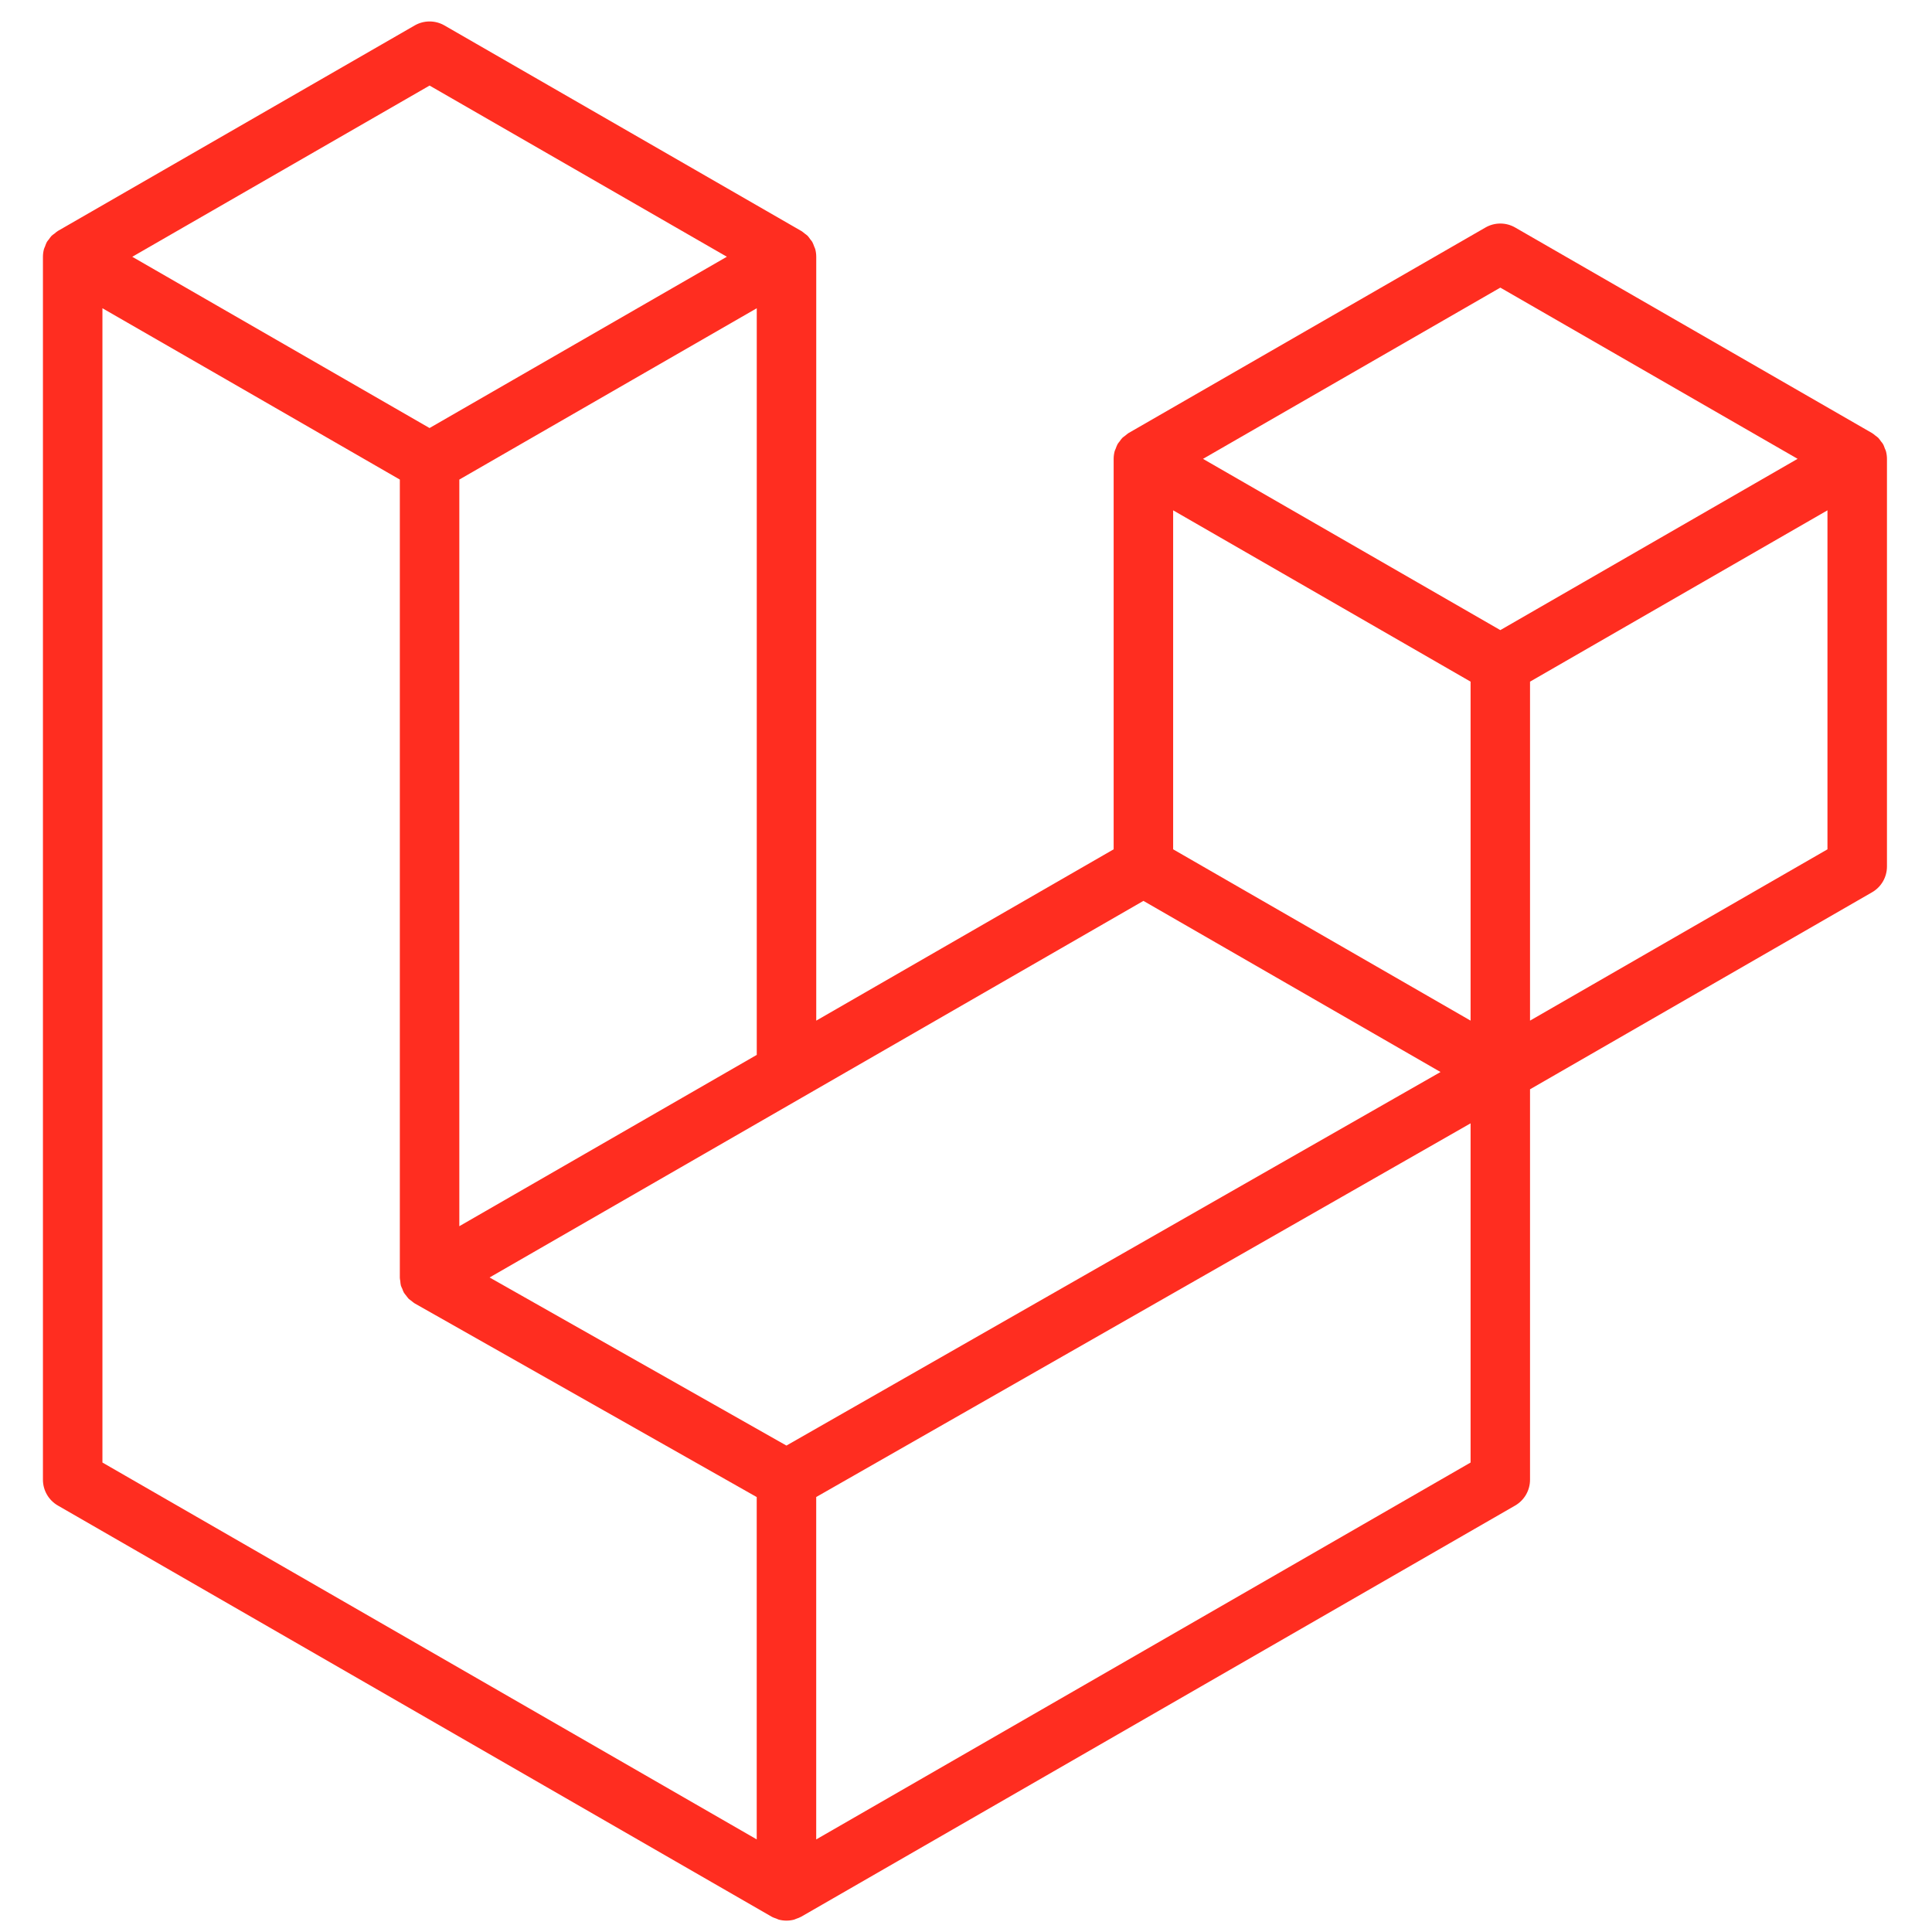
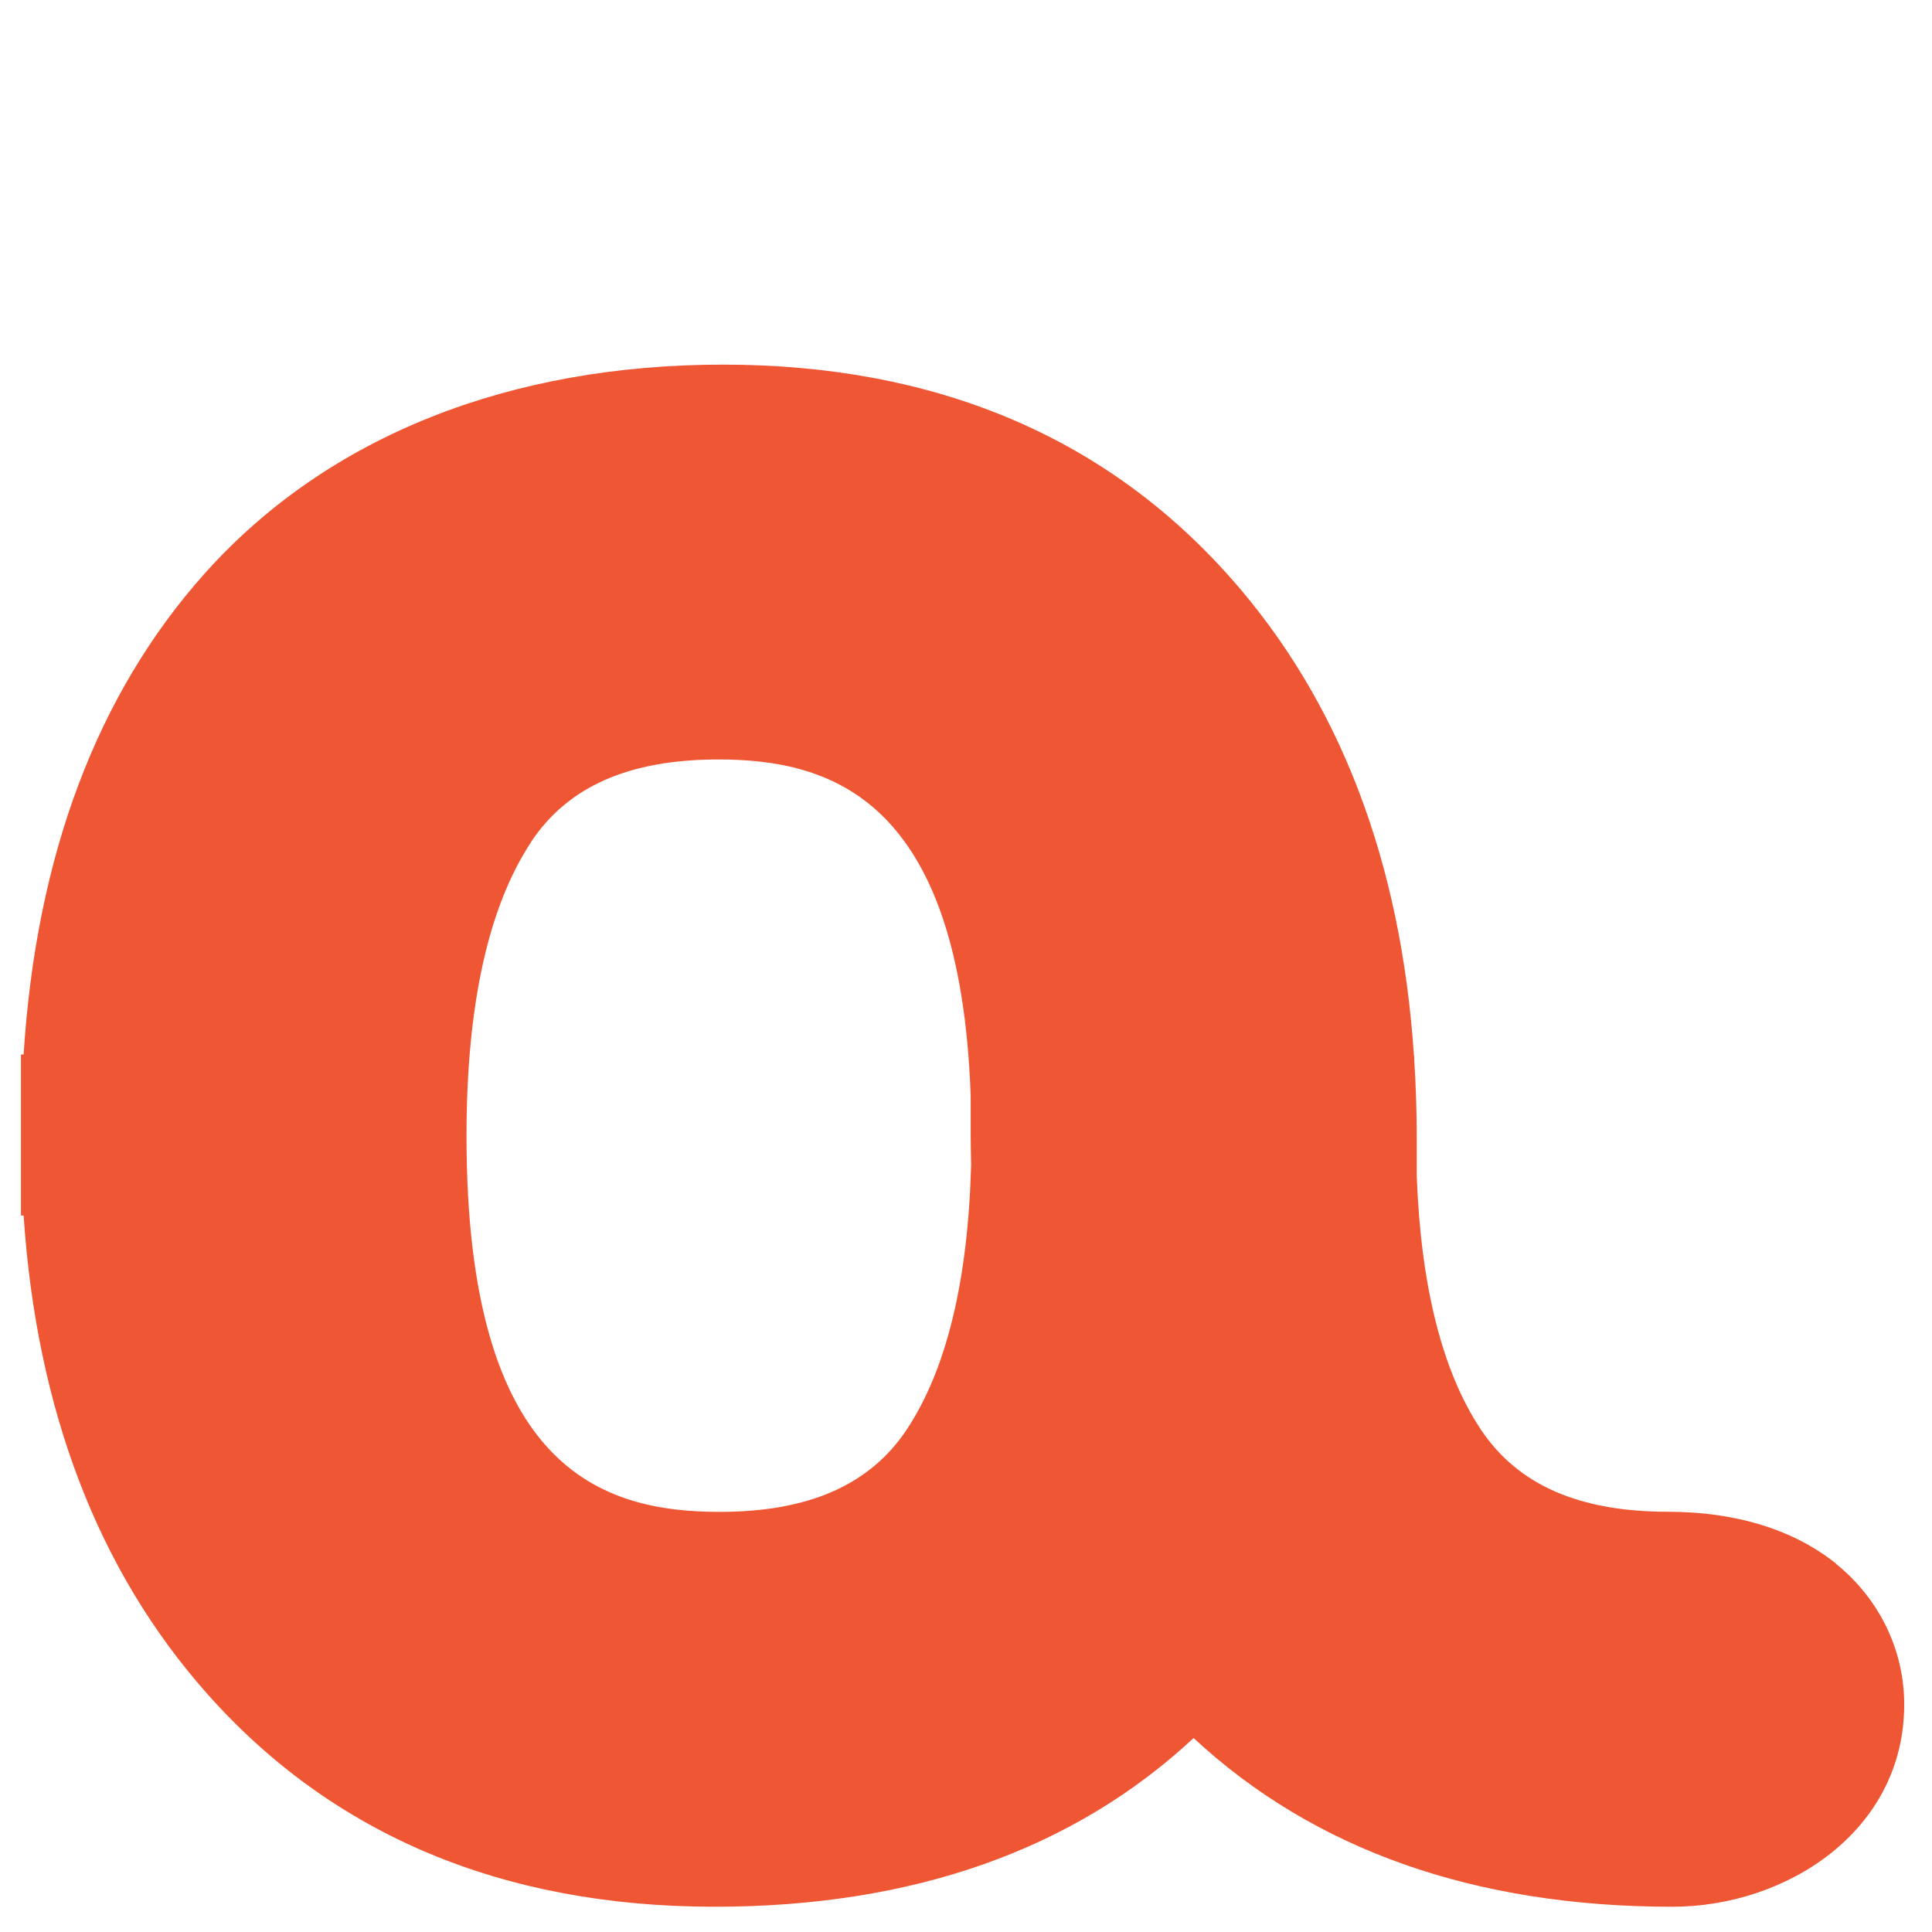
- <svg xmlns="http://www.w3.org/2000/svg" width="166" height="166" viewBox="0 0 166 166" fill="none">
-   <path fill-rule="evenodd" clip-rule="evenodd" d="M162.041 38.759C162.099 38.977 162.129 39.201 162.13 39.426V74.452C162.13 74.902 162.011 75.344 161.786 75.733C161.561 76.122 161.237 76.444 160.847 76.668L131.462 93.594V127.141C131.462 128.054 130.977 128.897 130.186 129.357L68.847 164.683C68.707 164.763 68.554 164.814 68.401 164.868C68.343 164.887 68.289 164.922 68.228 164.938C67.8 165.051 67.349 165.051 66.92 164.938C66.85 164.919 66.786 164.881 66.719 164.855C66.579 164.804 66.432 164.76 66.298 164.683L4.972 129.357C4.583 129.133 4.259 128.81 4.034 128.421C3.808 128.032 3.69 127.591 3.689 127.141L3.689 22.063C3.689 21.834 3.721 21.61 3.779 21.393C3.798 21.32 3.843 21.253 3.868 21.179C3.916 21.045 3.961 20.908 4.031 20.783C4.079 20.7 4.149 20.633 4.206 20.557C4.28 20.454 4.347 20.349 4.433 20.26C4.506 20.186 4.602 20.132 4.685 20.068C4.778 19.992 4.861 19.909 4.966 19.848L35.633 2.185C36.022 1.961 36.462 1.844 36.91 1.844C37.358 1.844 37.798 1.961 38.186 2.185L68.851 19.848H68.857C68.959 19.912 69.045 19.992 69.138 20.065C69.221 20.129 69.313 20.186 69.387 20.257C69.476 20.349 69.54 20.454 69.616 20.557C69.671 20.633 69.744 20.7 69.789 20.783C69.862 20.911 69.904 21.045 69.955 21.179C69.98 21.253 70.025 21.32 70.044 21.396C70.103 21.614 70.133 21.838 70.133 22.063V87.694L95.686 72.974V39.423C95.686 39.2 95.718 38.973 95.775 38.759C95.798 38.683 95.839 38.615 95.865 38.542C95.916 38.408 95.96 38.271 96.031 38.146C96.079 38.063 96.149 37.996 96.203 37.92C96.279 37.818 96.343 37.712 96.433 37.623C96.506 37.549 96.599 37.495 96.681 37.431C96.777 37.355 96.86 37.272 96.962 37.211L127.633 19.548C128.021 19.324 128.461 19.206 128.91 19.206C129.358 19.206 129.798 19.324 130.186 19.548L160.85 37.211C160.959 37.275 161.042 37.355 161.137 37.428C161.217 37.492 161.31 37.549 161.383 37.62C161.473 37.712 161.536 37.818 161.613 37.92C161.67 37.996 161.741 38.063 161.785 38.146C161.859 38.271 161.9 38.408 161.951 38.542C161.98 38.615 162.021 38.683 162.041 38.759ZM157.018 72.974V43.848L146.287 50.028L131.462 58.568V87.694L157.021 72.974H157.018ZM126.354 125.663V96.518L111.771 104.85L70.13 128.626V158.046L126.354 125.663ZM8.801 26.485V125.663L65.018 158.043V128.629L35.649 112L35.64 111.994L35.627 111.988C35.528 111.93 35.445 111.847 35.353 111.777C35.273 111.713 35.18 111.662 35.11 111.592L35.104 111.582C35.021 111.502 34.963 111.403 34.893 111.314C34.829 111.228 34.753 111.154 34.702 111.065L34.699 111.055C34.641 110.96 34.606 110.845 34.565 110.736C34.523 110.64 34.469 110.551 34.443 110.449C34.411 110.328 34.405 110.197 34.392 110.072C34.379 109.976 34.354 109.881 34.354 109.785V109.778V41.205L19.532 32.662L8.801 26.485ZM36.913 7.35L11.364 22.063L36.907 36.777L62.453 22.06L36.907 7.35H36.913ZM50.2 99.174L65.022 90.637V26.485L54.291 32.665L39.466 41.205V105.357L50.2 99.174ZM128.91 24.713L103.363 39.426L128.91 54.14L154.453 39.423L128.91 24.713ZM126.354 58.568L111.529 50.028L100.798 43.848V72.974L115.619 81.511L126.354 87.694V58.568ZM67.571 124.205L105.042 102.803L123.772 92.109L98.245 77.405L68.854 94.334L42.066 109.762L67.571 124.205Z" fill="#FF2D20" />
+ <svg xmlns="http://www.w3.org/2000/svg" viewBox="0 0 306 306">
+   <path fill="#ef5734" d="M290.81,247.66c-6.67-5.37-15.88-8.22-26.63-8.22-14.11,0-23.81-4.27-29.65-13.05-6.09-9.16-9.49-22.67-10.14-40.16v-6.44c0-4.08-.15-8.05-.4-11.95v-.61h-.04c-2.04-30.82-11.78-56.24-29.04-75.71-19.86-22.42-46.9-33.77-80.4-33.77s-62.46,11.12-82.08,33.07C15.37,109.91,5.74,135.5,3.74,167.02h-.42v25.5h.42c2.06,30.82,11.78,56.24,29.04,75.71,19.88,22.42,46.92,33.77,80.42,33.77,31.31,0,56.79-8.97,75.85-26.72,19.08,17.73,44.56,26.72,75.85,26.72,18.03,0,36.7-11.98,36.7-32.05,0-8.6-3.94-16.73-10.81-22.27l.02-.02ZM84.12,133.34c5.84-8.79,15.54-13.05,29.65-13.05,17.89,0,38.3,6.24,39.97,53.25v6.43c0,1.48.04,2.92.07,4.36v.07c-.47,18.39-3.9,32.53-10.19,42.01-5.84,8.79-15.54,13.05-29.65,13.05-18.66,0-40.08-6.76-40.08-59.49v-.5c.04-20.4,3.49-35.91,10.24-46.11l-.02-.02Z" />
</svg>
